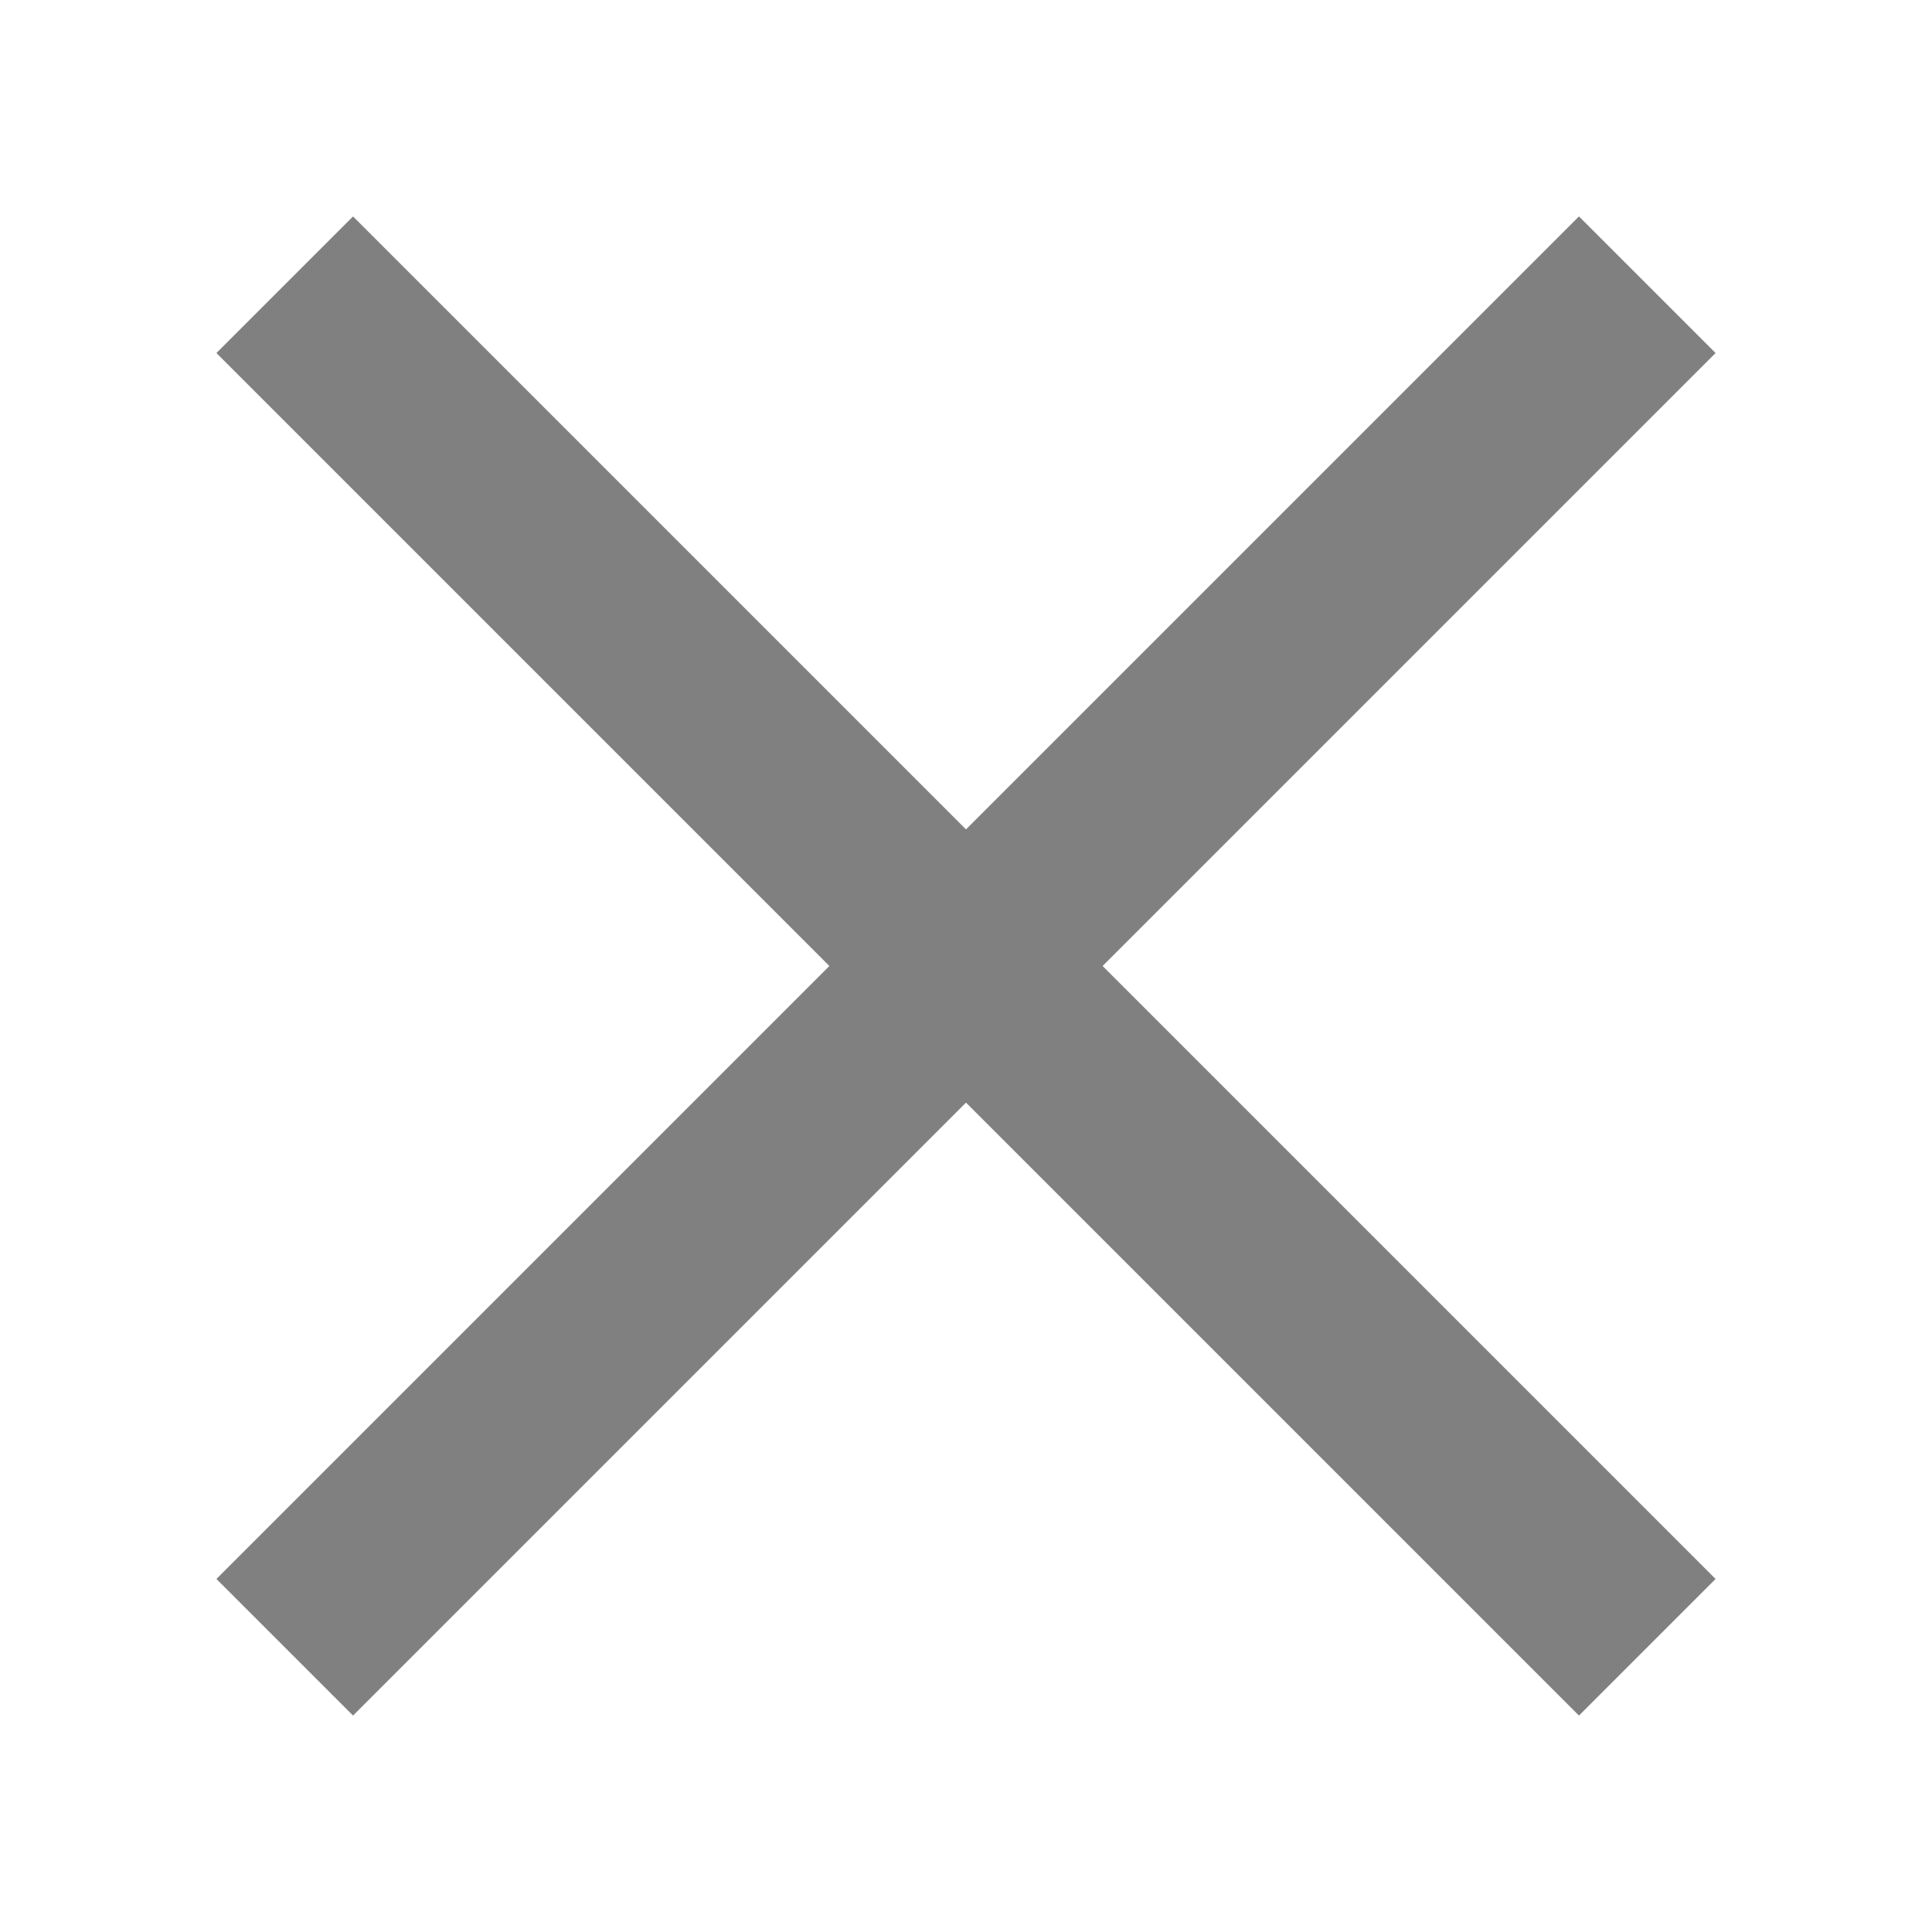
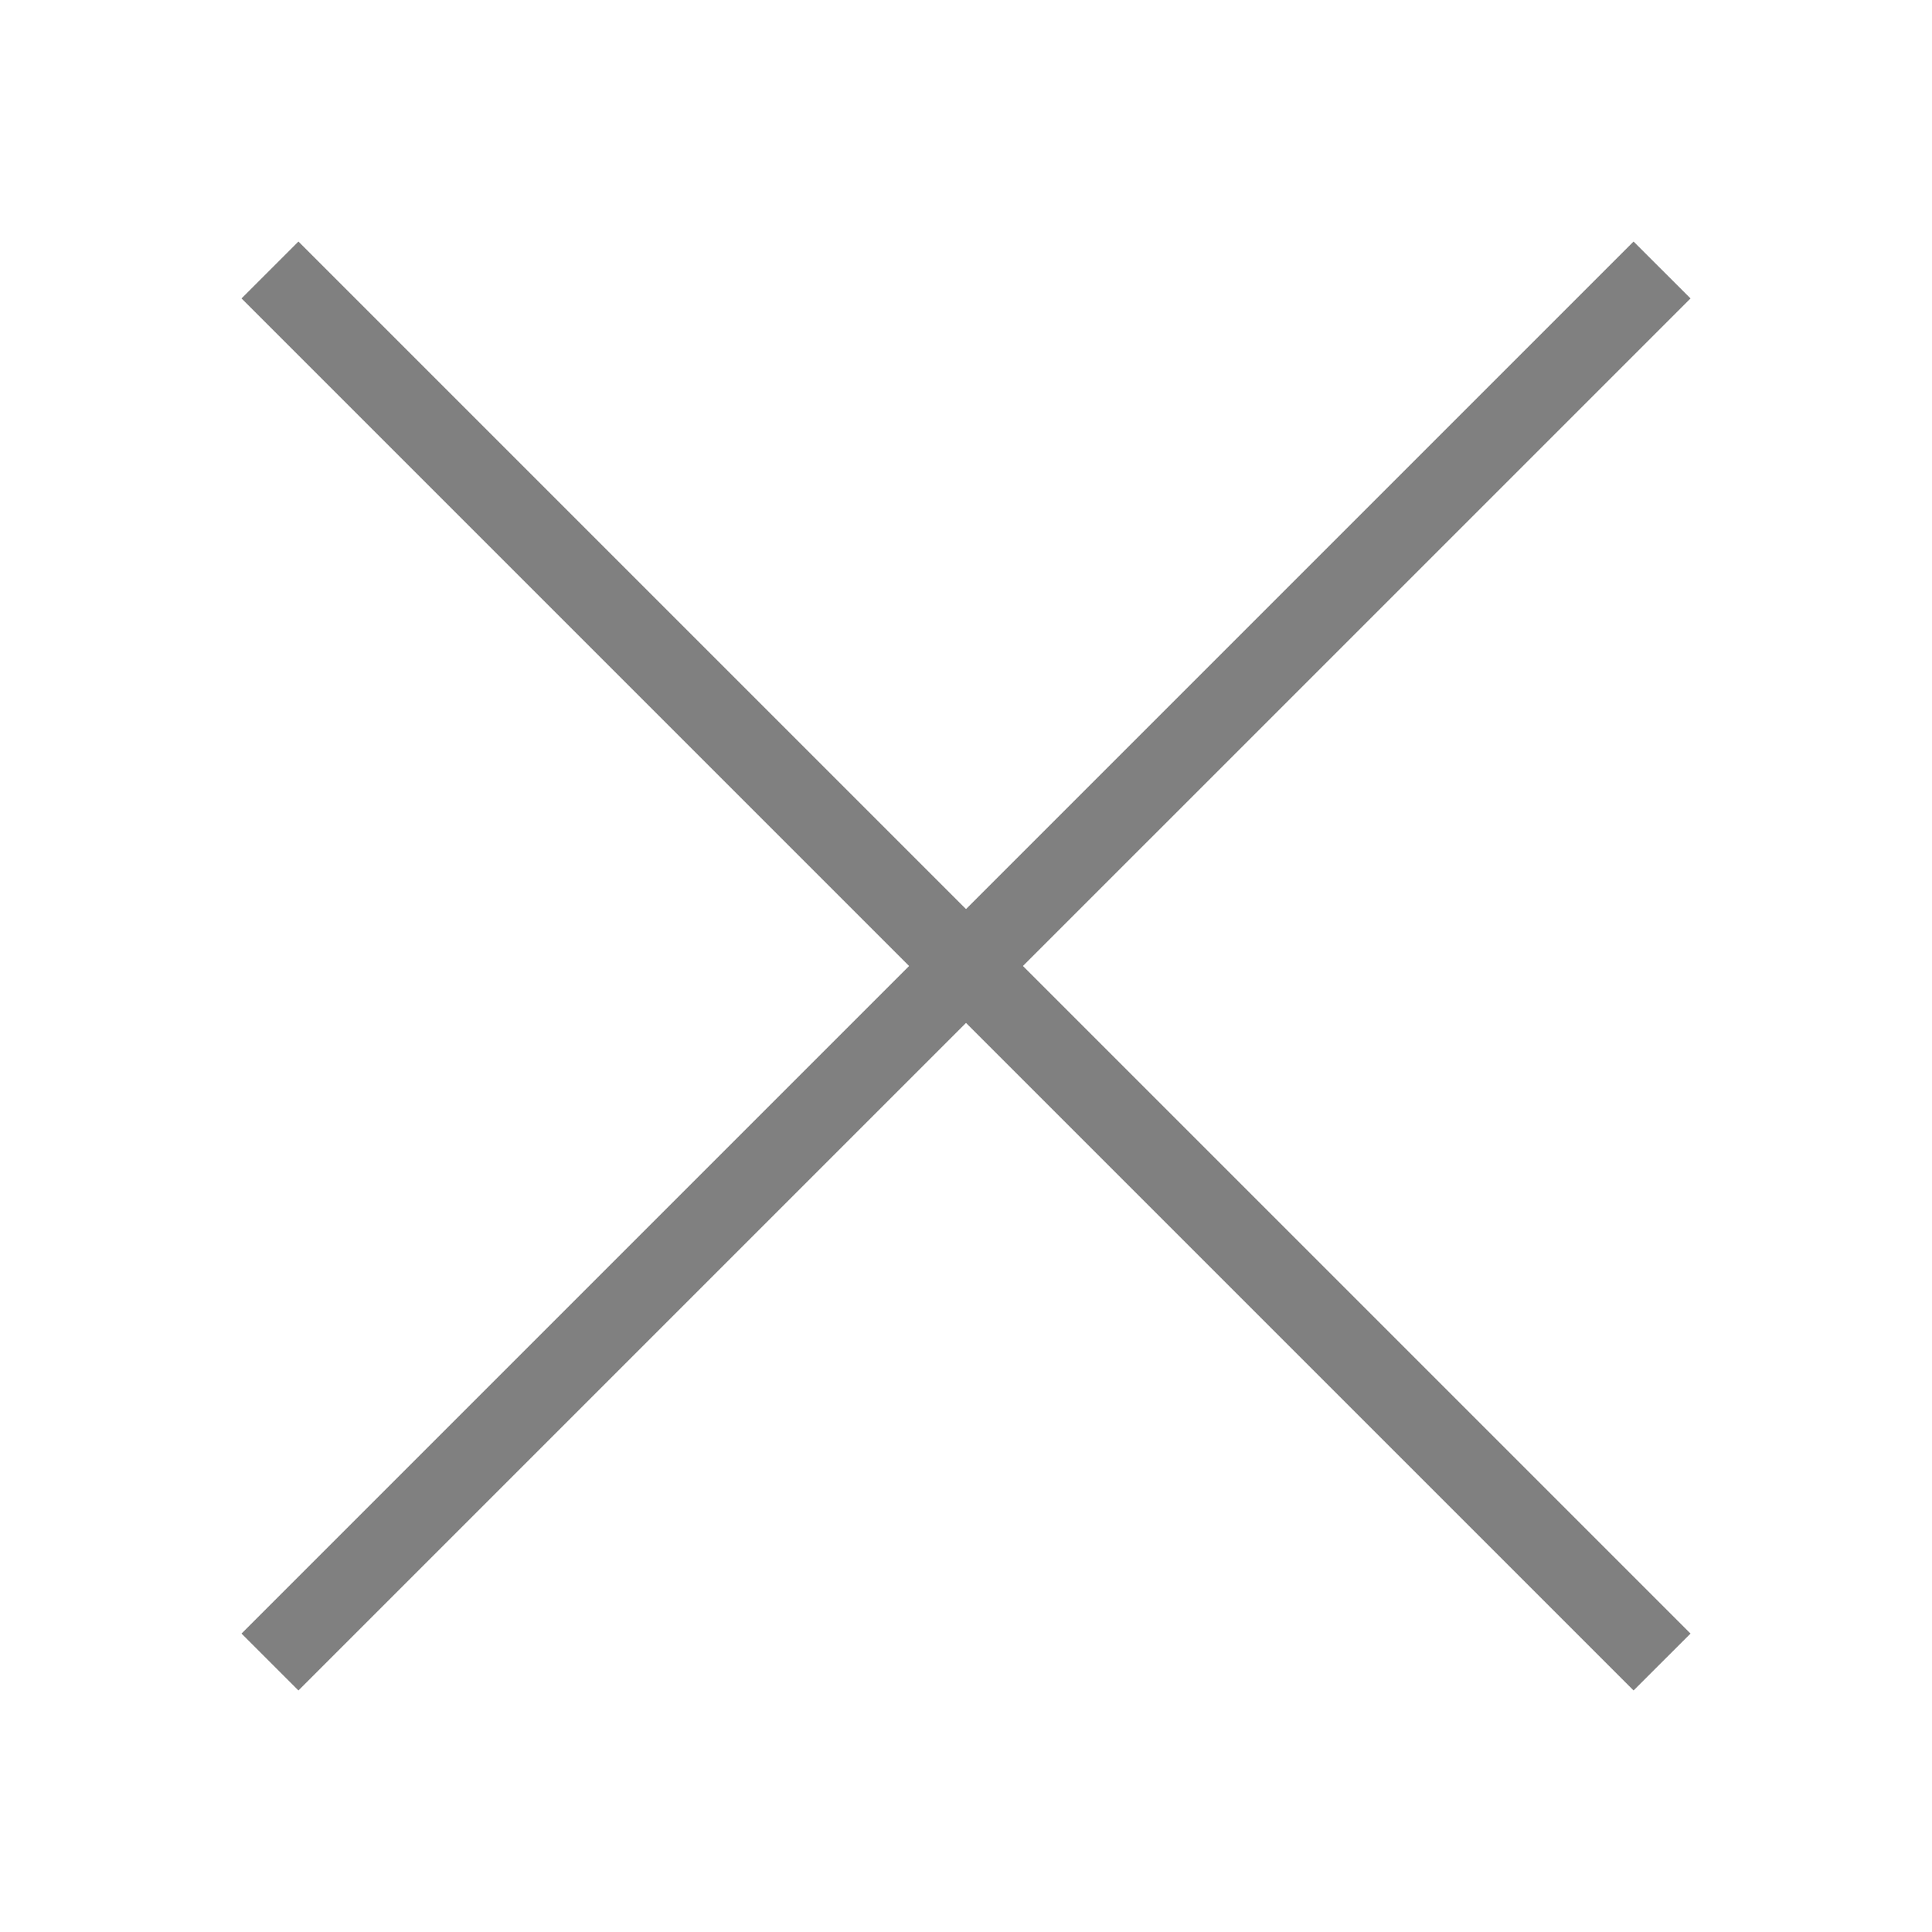
- <svg xmlns="http://www.w3.org/2000/svg" width="90" height="90" id="svg4874" version="1.1" viewBox="0 0 90 90">
+ <svg xmlns="http://www.w3.org/2000/svg" width="96" height="96" id="svg4874" version="1.1" viewBox="0 0 96 96">
  <defs id="defs4876" />
-   <g id="layer1" transform="translate(67.85715,-84.50504)">
+   <g id="layer1" transform="translate(67.85715,-78.50504)">
    <g transform="matrix(0,-1,-1,0,373.5051,516.505)" id="g4845" style="display:inline">
-       <g id="g1708" transform="matrix(0,-1,-1,0,1394.362,441.3622)">
-         <rect style="color:#000000;fill:none;stroke:none;stroke-width:7.5;marker:none;visibility:visible;display:inline;overflow:visible;enable-background:accumulate" id="rect1710" width="90" height="90" x="0" y="962.362" />
-         <path style="color:#000000;fill:#808080;fill-opacity:1;fill-rule:nonzero;stroke:none;stroke-width:7.5;marker:none;visibility:visible;display:inline;overflow:visible;enable-background:accumulate" d="m 73.554,972.444 6.364,6.364 -63.472,63.472 -6.364,-6.364 z" id="rect1712" />
-         <path id="path4116" d="m 79.918,1035.916 -6.364,6.364 -63.472,-63.472 6.364,-6.364 z" style="color:#000000;fill:#808080;fill-opacity:1;fill-rule:nonzero;stroke:none;stroke-width:7.5;marker:none;visibility:visible;display:inline;overflow:visible;enable-background:accumulate" />
+       <g transform="matrix(-0.9996045,0,0,1,575.943,-611)" id="g4778">
+         <g transform="matrix(-1,0,0,1,576,611)" id="g4780" style="display:inline">
+           <rect style="color:#000000;display:inline;overflow:visible;visibility:visible;fill:none;stroke:none;stroke-width:4;marker:none;enable-background:accumulate" id="rect4782" width="96.038" height="96" x="-438.002" y="345.362" transform="scale(-1,1)" />
+           <path style="color:#000000;font-style:normal;font-variant:normal;font-weight:normal;font-stretch:normal;font-size:medium;line-height:normal;font-family:sans-serif;font-variant-ligatures:none;font-variant-position:normal;font-variant-caps:normal;font-variant-numeric:normal;font-variant-alternates:normal;font-feature-settings:normal;text-indent:0;text-align:start;text-decoration:none;text-decoration-line:none;text-decoration-style:solid;text-decoration-color:#000000;letter-spacing:normal;word-spacing:normal;text-transform:none;direction:ltr;block-progression:tb;writing-mode:lr-tb;baseline-shift:baseline;text-anchor:start;white-space:normal;shape-padding:0;clip-rule:nonzero;display:inline;overflow:visible;visibility:visible;opacity:1;isolation:auto;mix-blend-mode:normal;color-interpolation:sRGB;color-interpolation-filters:linearRGB;solid-color:#000000;solid-opacity:1;fill:#808080;fill-opacity:1;fill-rule:nonzero;stroke:none;stroke-width:4.001;stroke-linecap:butt;stroke-linejoin:miter;stroke-miterlimit:4;stroke-dasharray:none;stroke-dashoffset:0;stroke-opacity:1;marker:none;color-rendering:auto;image-rendering:auto;shape-rendering:auto;text-rendering:auto;enable-background:accumulate" d="m 423.168,357.361 -69.197,69.172 2.828,2.828 69.197,-69.17 -2.828,-2.83 z" id="path4159" />
+           <path style="color:#000000;font-style:normal;font-variant:normal;font-weight:normal;font-stretch:normal;font-size:medium;line-height:normal;font-family:sans-serif;font-variant-ligatures:none;font-variant-position:normal;font-variant-caps:normal;font-variant-numeric:normal;font-variant-alternates:normal;font-feature-settings:normal;text-indent:0;text-align:start;text-decoration:none;text-decoration-line:none;text-decoration-style:solid;text-decoration-color:#000000;letter-spacing:normal;word-spacing:normal;text-transform:none;direction:ltr;block-progression:tb;writing-mode:lr-tb;baseline-shift:baseline;text-anchor:start;white-space:normal;shape-padding:0;clip-rule:nonzero;display:inline;overflow:visible;visibility:visible;opacity:1;isolation:auto;mix-blend-mode:normal;color-interpolation:sRGB;color-interpolation-filters:linearRGB;solid-color:#000000;solid-opacity:1;fill:#808080;fill-opacity:1;fill-rule:nonzero;stroke:none;stroke-width:4.001;stroke-linecap:butt;stroke-linejoin:miter;stroke-miterlimit:4;stroke-dasharray:none;stroke-dashoffset:0;stroke-opacity:1;marker:none;color-rendering:auto;image-rendering:auto;shape-rendering:auto;text-rendering:auto;enable-background:accumulate" d="m 356.799,357.361 -2.828,2.83 69.197,69.17 2.828,-2.828 -69.197,-69.172 z" id="path4161" />
+         </g>
      </g>
    </g>
  </g>
</svg>
